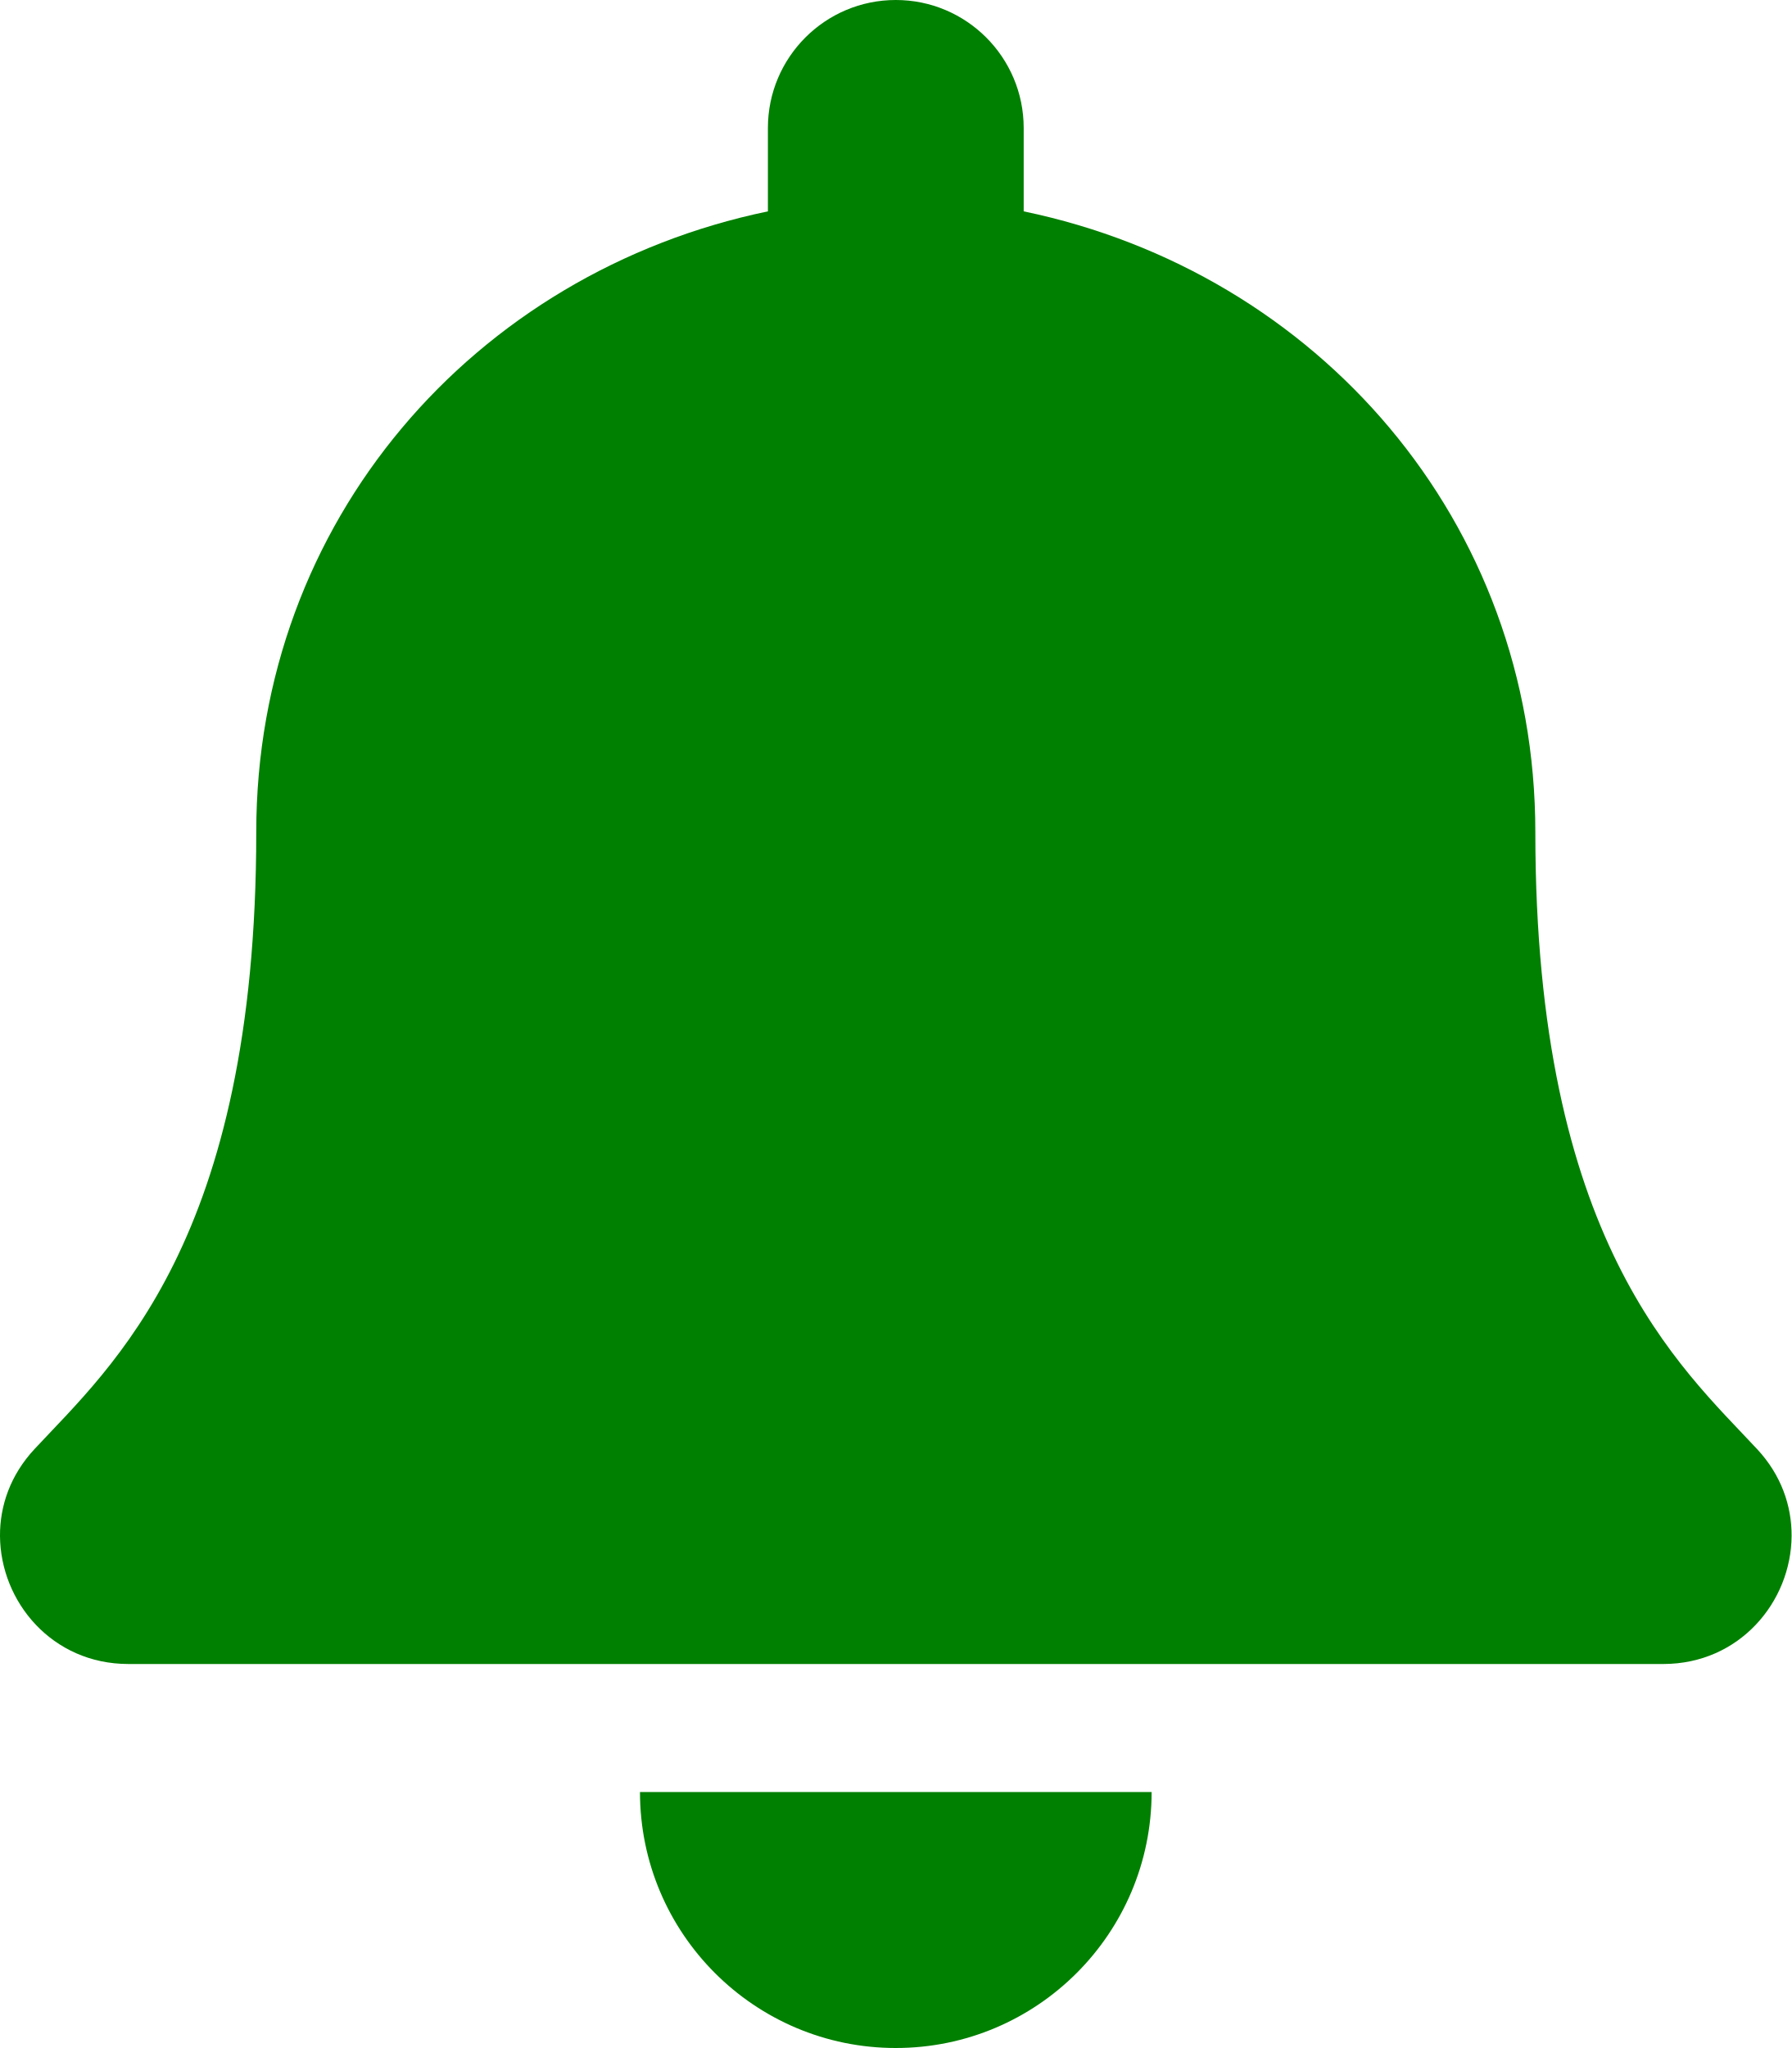
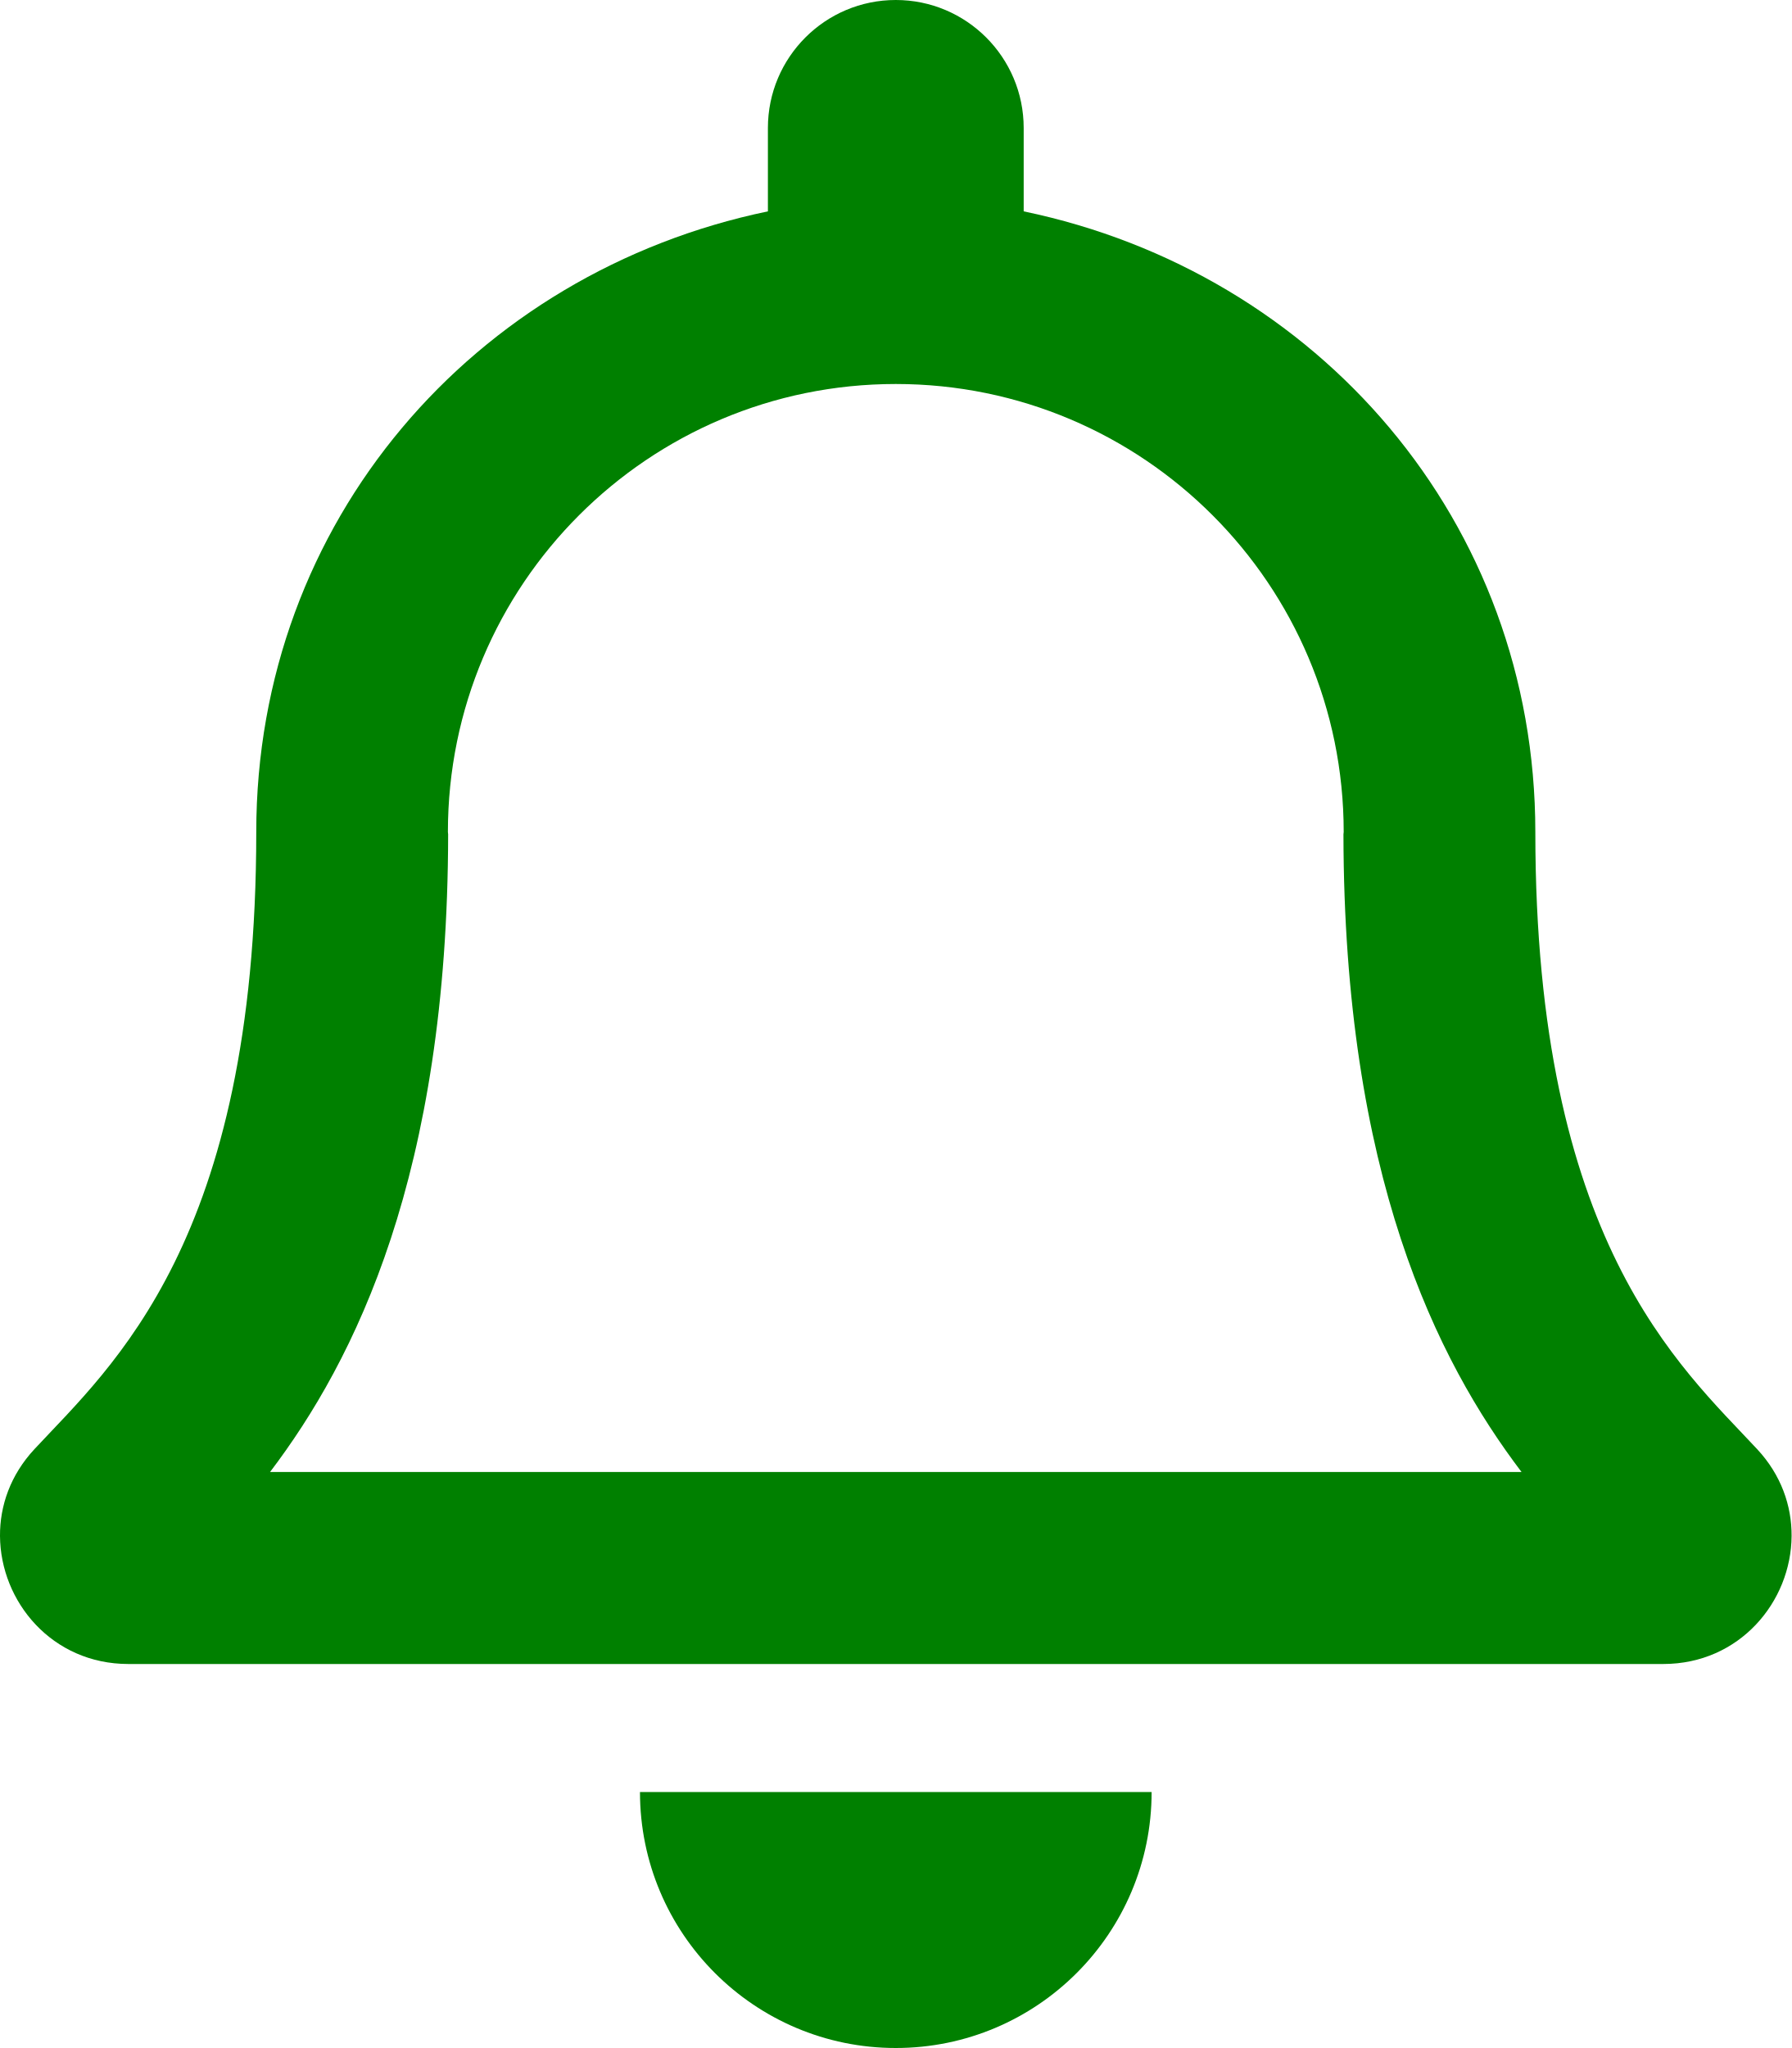
- <svg xmlns="http://www.w3.org/2000/svg" aria-hidden="true" focusable="false" data-prefix="fas" data-icon="bell" class="svg-inline--fa fa-bell fa-w-14" role="img" viewBox="0 0 448 512">
-   <path fill="green" d="M224 512c35.32 0 63.97-28.65 63.97-64H160.03c0 35.35 28.65 64 63.97 64zm215.39-149.71c-19.32-20.76-55.47-51.99-55.47-154.29 0-77.7-54.48-139.9-127.94-155.16V32c0-17.67-14.32-32-31.98-32s-31.98 14.33-31.98 32v20.84C118.56 68.1 64.08 130.3 64.08 208c0 102.3-36.15 133.53-55.47 154.29-6 6.45-8.66 14.16-8.61 21.71.11 16.4 12.98 32 32.1 32h383.8c19.12 0 32-15.6 32.1-32 .05-7.55-2.61-15.27-8.61-21.71z" />
+ <svg xmlns="http://www.w3.org/2000/svg" aria-hidden="true" focusable="false" data-prefix="far" data-icon="bell" class="svg-inline--fa fa-bell fa-w-14" role="img" viewBox="0 0 448 512">
+   <path fill="green" d="M439.39 362.29c-19.32-20.76-55.47-51.99-55.47-154.29 0-77.7-54.48-139.9-127.94-155.16V32c0-17.67-14.32-32-31.98-32s-31.98 14.33-31.98 32v20.84C118.56 68.1 64.08 130.3 64.08 208c0 102.3-36.15 133.53-55.47 154.29-6 6.45-8.66 14.16-8.61 21.71.11 16.4 12.98 32 32.1 32h383.8c19.12 0 32-15.6 32.1-32 .05-7.55-2.61-15.27-8.61-21.71zM67.53 368c21.22-27.97 44.42-74.33 44.53-159.42 0-.2-.06-.38-.06-.58 0-61.86 50.14-112 112-112s112 50.14 112 112c0 .2-.06.38-.06.58.11 85.1 23.31 131.46 44.53 159.42H67.53zM224 512c35.32 0 63.97-28.65 63.97-64H160.03c0 35.35 28.65 64 63.97 64z" />
</svg>
